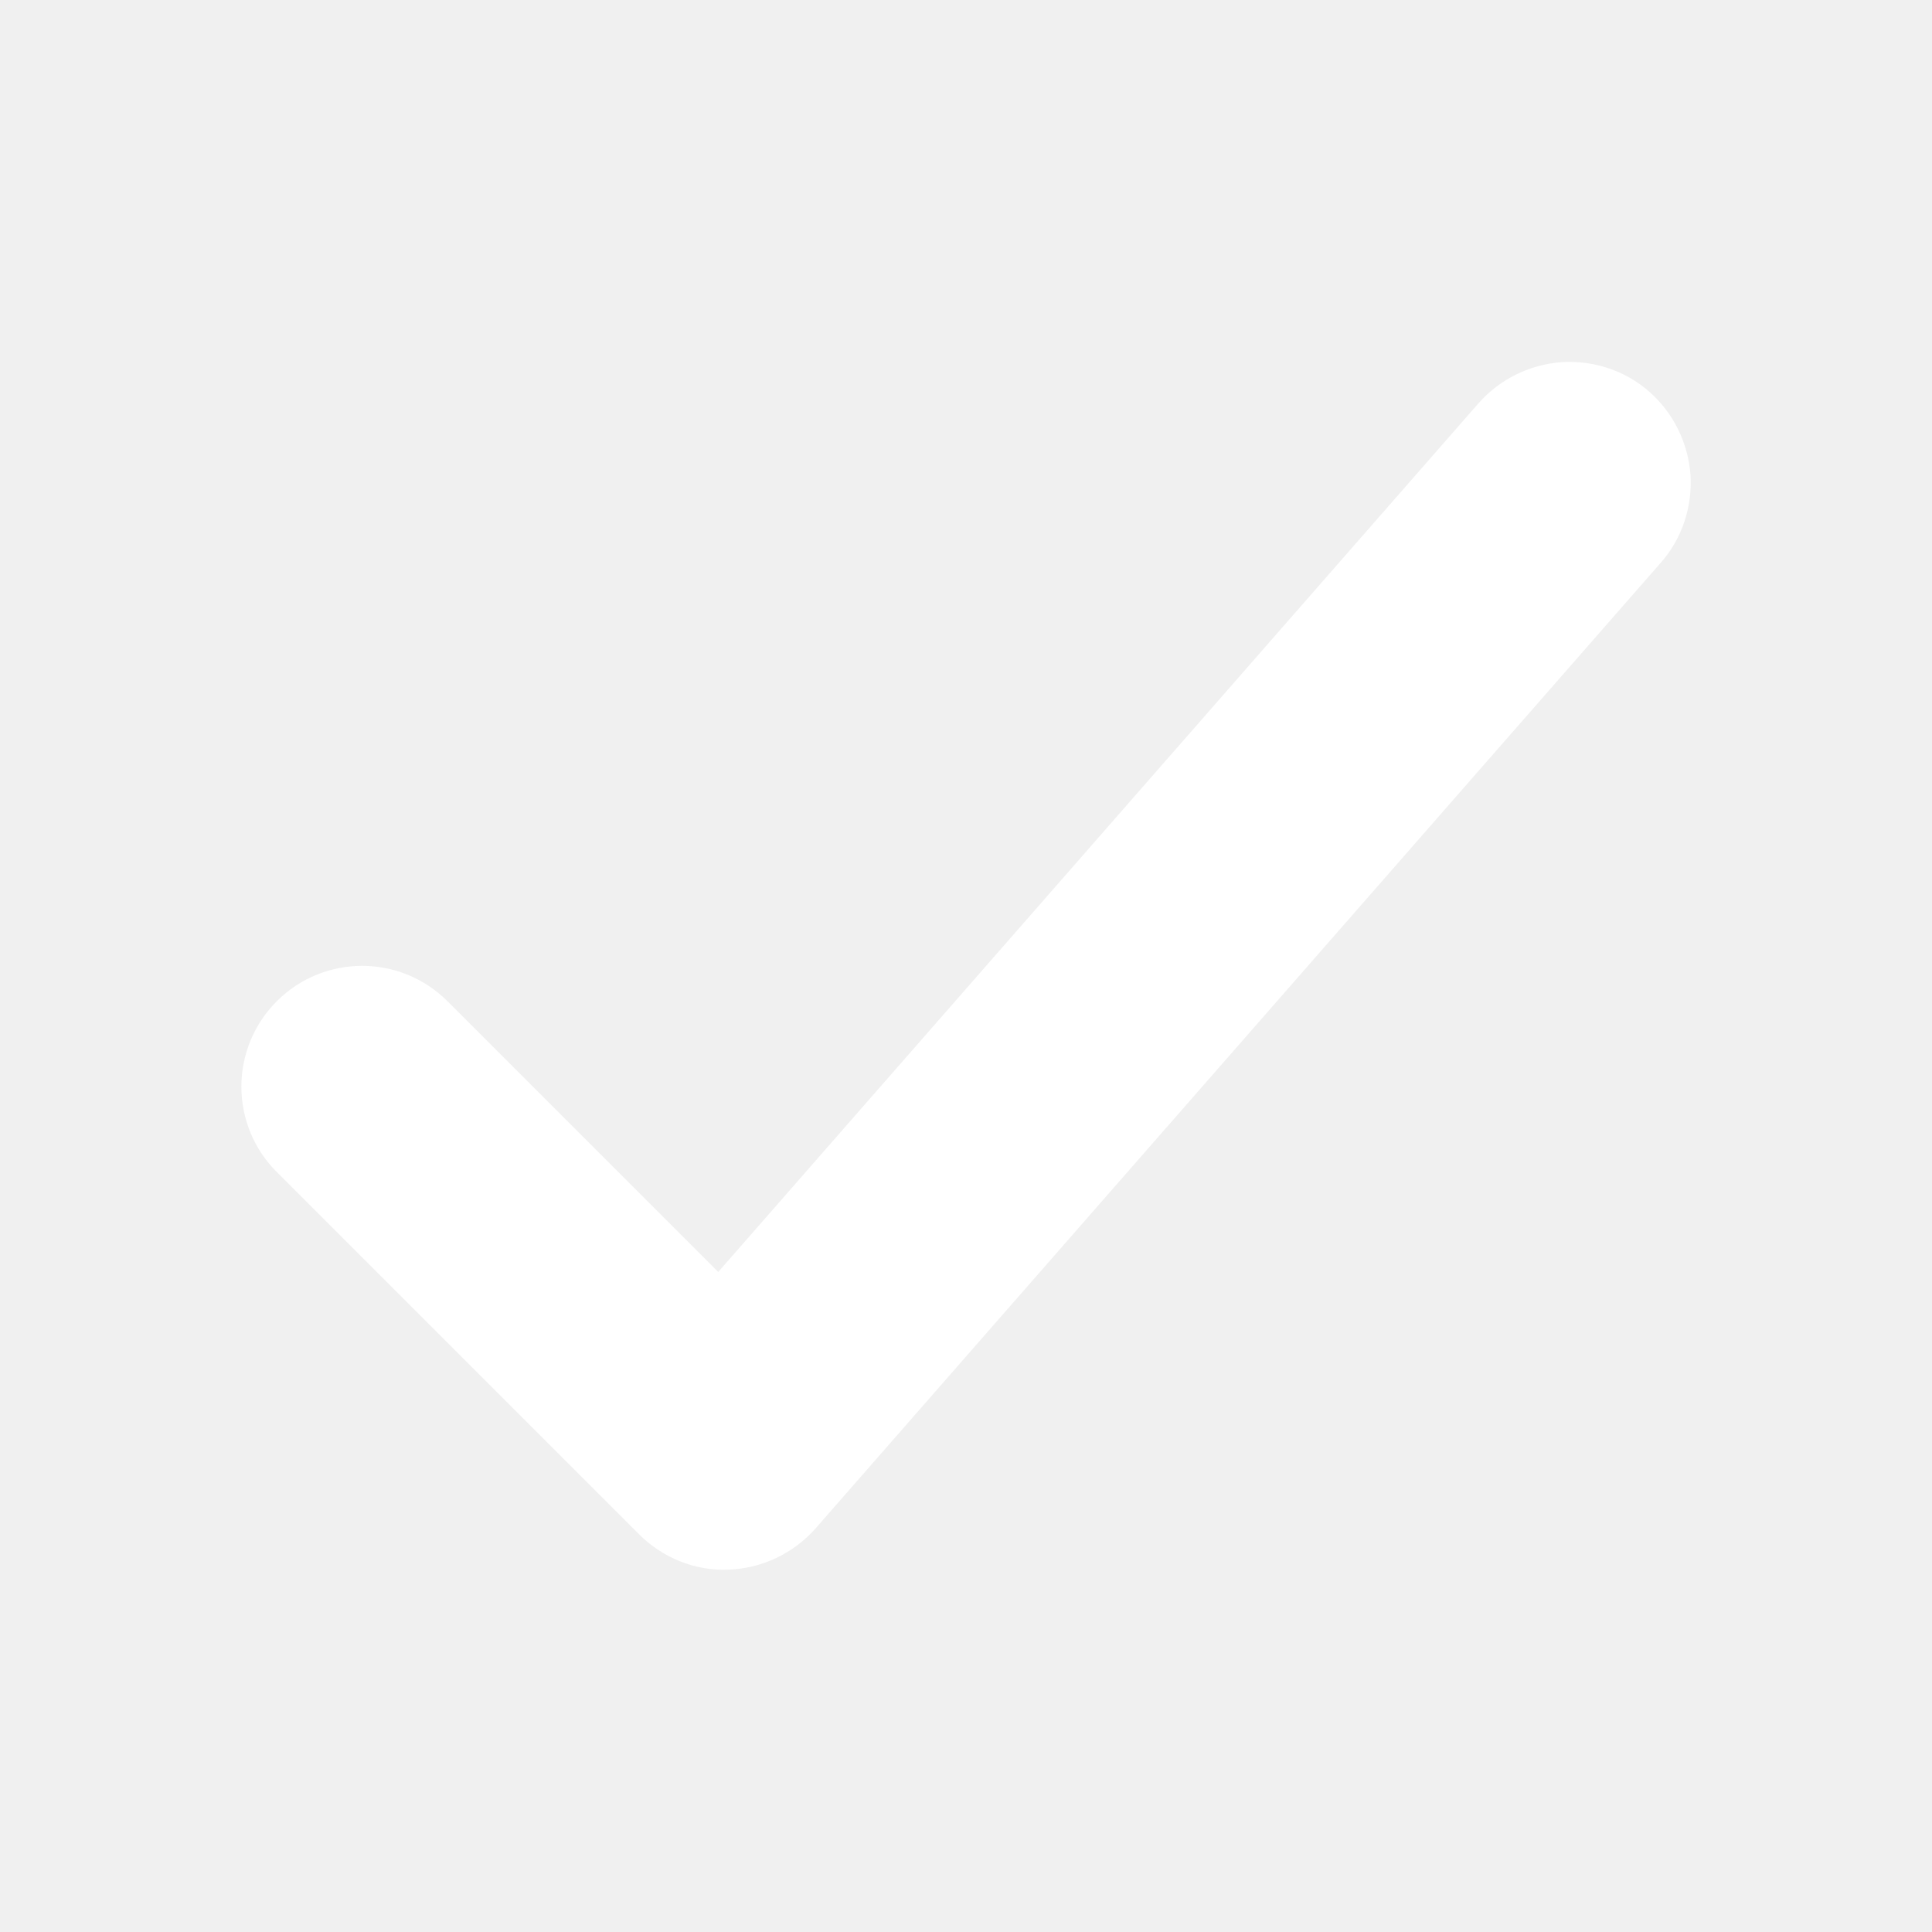
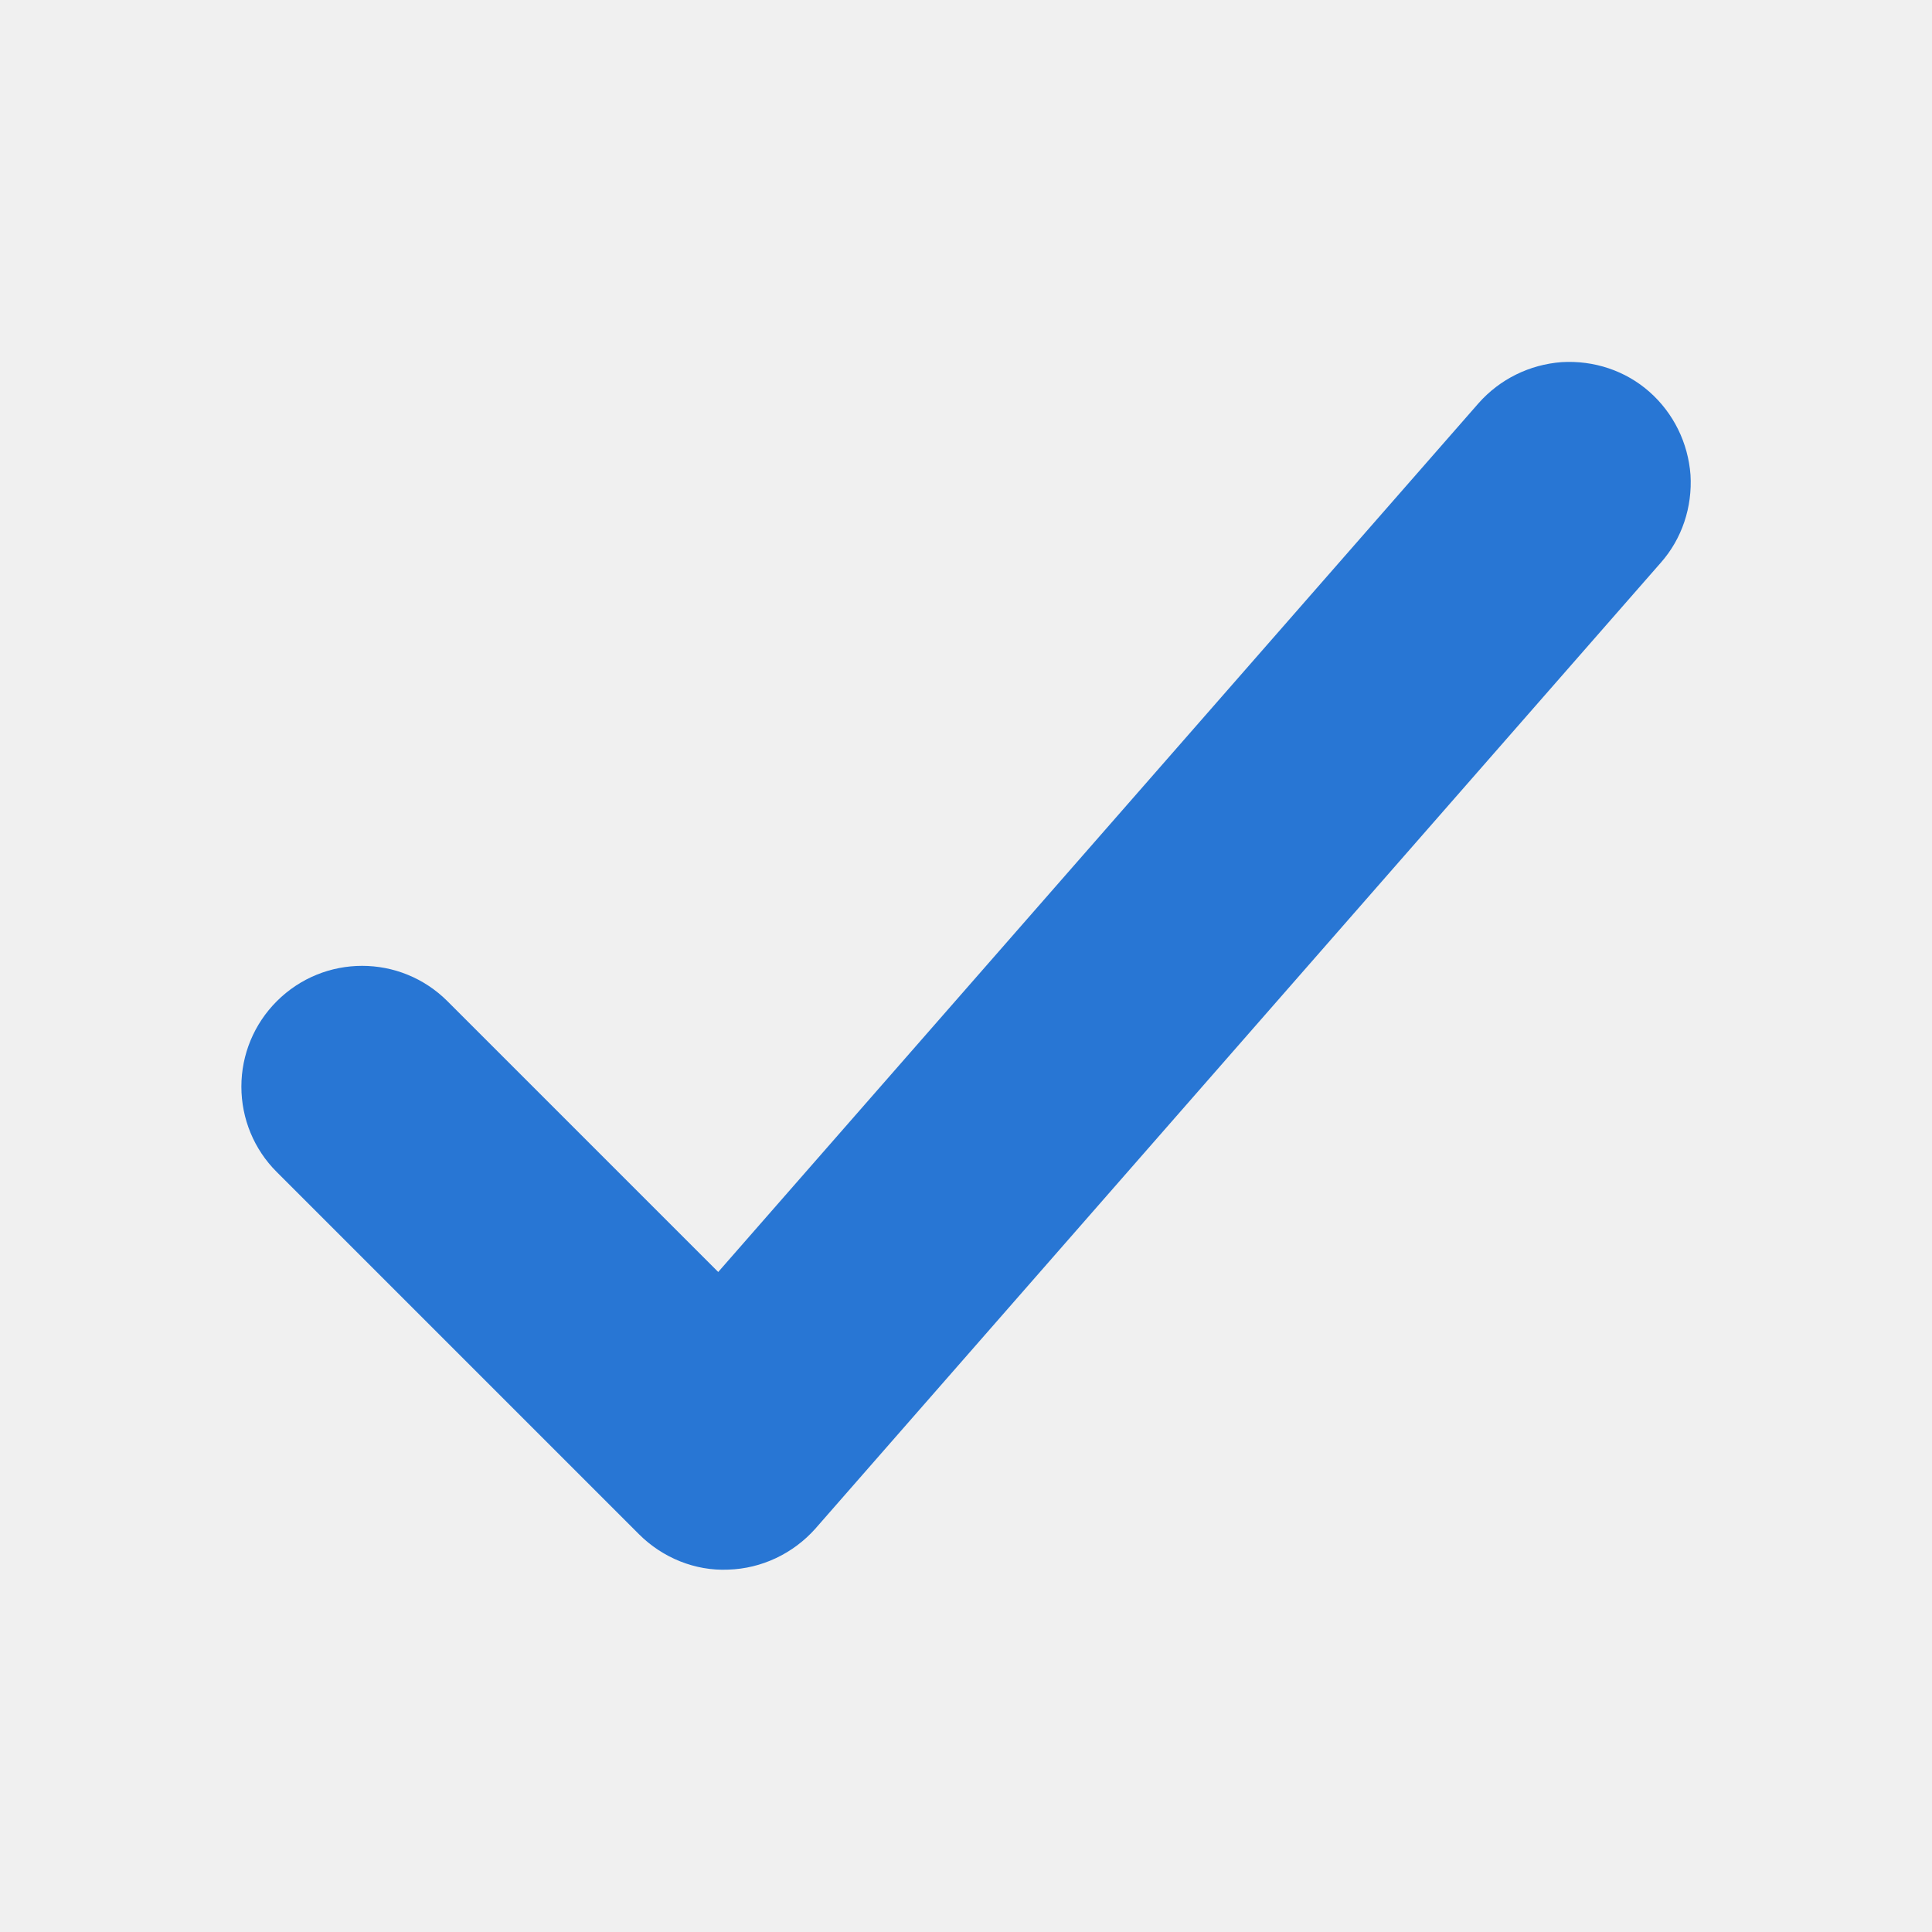
<svg xmlns="http://www.w3.org/2000/svg" height="16px" viewBox="0 0 16 16" width="16px">
-   <path d="m 13.754 4.66 c 0.176 -0.199 0.262 -0.461 0.246 -0.727 c -0.02 -0.266 -0.141 -0.512 -0.34 -0.688 c -0.199 -0.176 -0.461 -0.262 -0.727 -0.246 c -0.266 0.02 -0.512 0.141 -0.688 0.34 l -6.297 7.195 l -2.242 -2.242 c -0.391 -0.391 -1.023 -0.391 -1.414 0 c -0.188 0.188 -0.293 0.441 -0.293 0.707 s 0.105 0.52 0.293 0.707 l 3 3 c 0.195 0.195 0.465 0.305 0.738 0.293 c 0.277 -0.008 0.539 -0.133 0.723 -0.34 z m 0 0" fill="#ffffff" />
+   <path d="m 13.754 4.66 c 0.176 -0.199 0.262 -0.461 0.246 -0.727 c -0.02 -0.266 -0.141 -0.512 -0.34 -0.688 c -0.199 -0.176 -0.461 -0.262 -0.727 -0.246 c -0.266 0.02 -0.512 0.141 -0.688 0.34 l -6.297 7.195 l -2.242 -2.242 c -0.391 -0.391 -1.023 -0.391 -1.414 0 c -0.188 0.188 -0.293 0.441 -0.293 0.707 s 0.105 0.52 0.293 0.707 l 3 3 c 0.195 0.195 0.465 0.305 0.738 0.293 c 0.277 -0.008 0.539 -0.133 0.723 -0.34 z m 0 0" fill="#2876d4" />
</svg>
